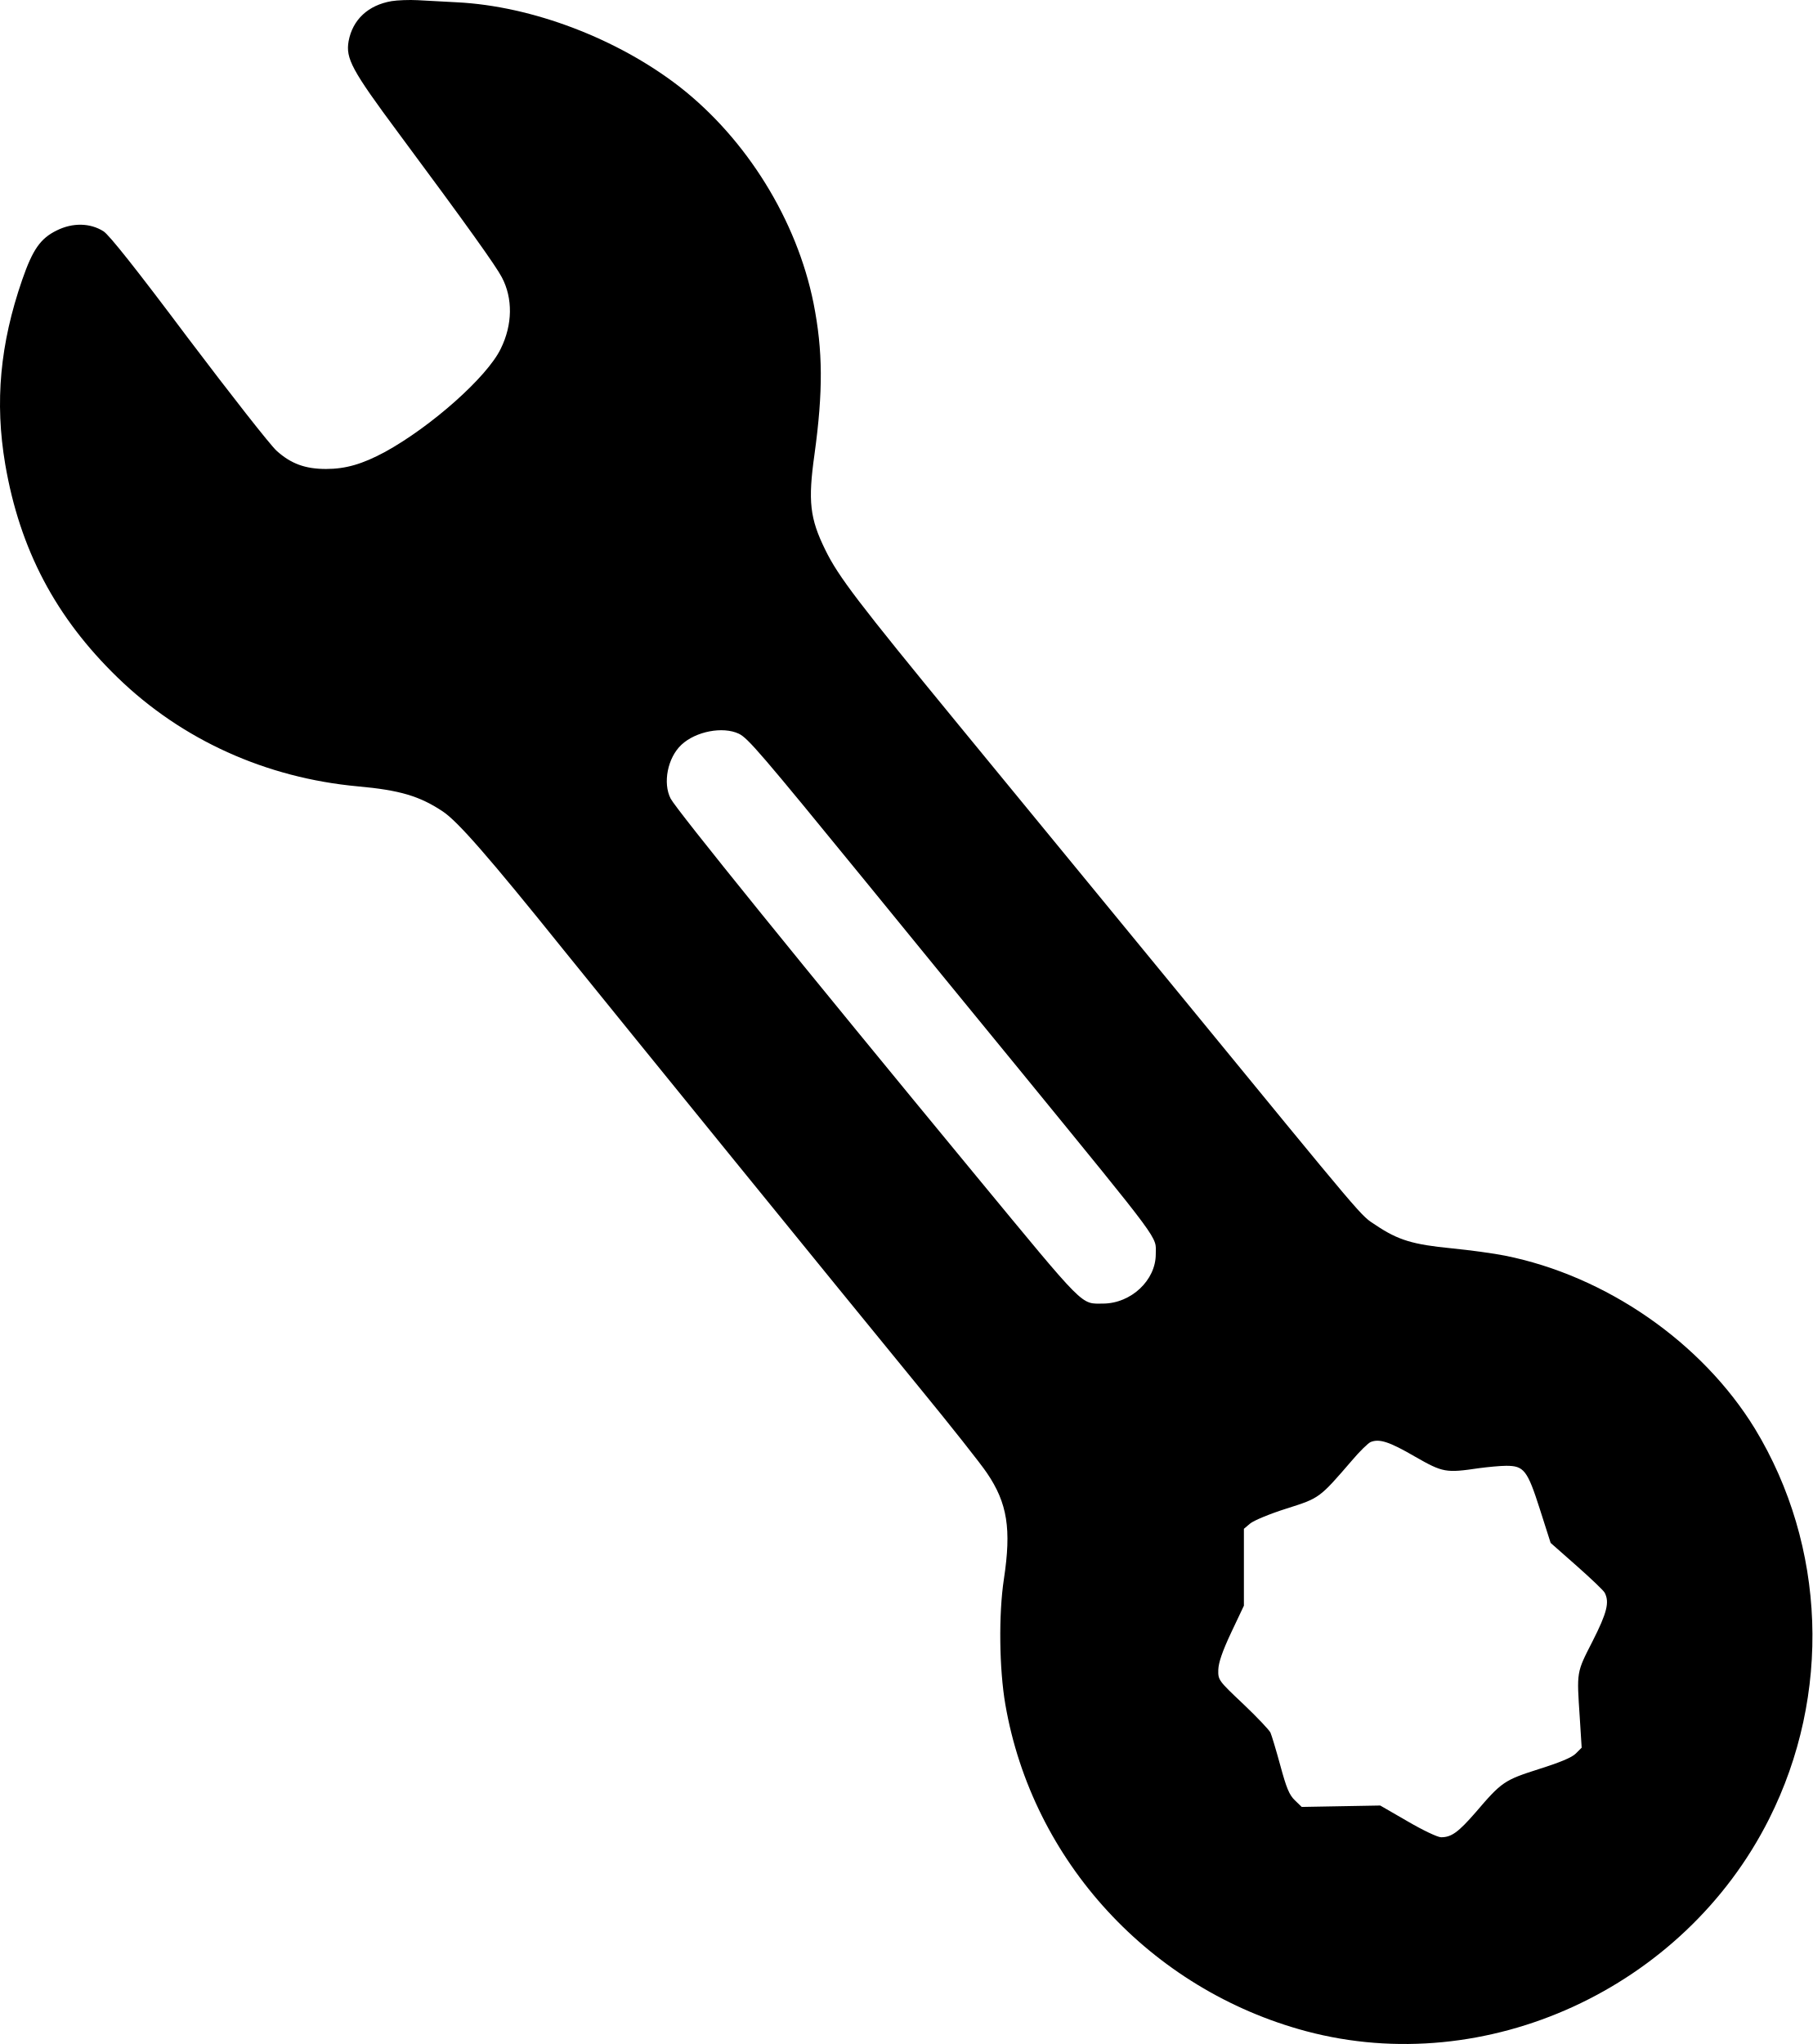
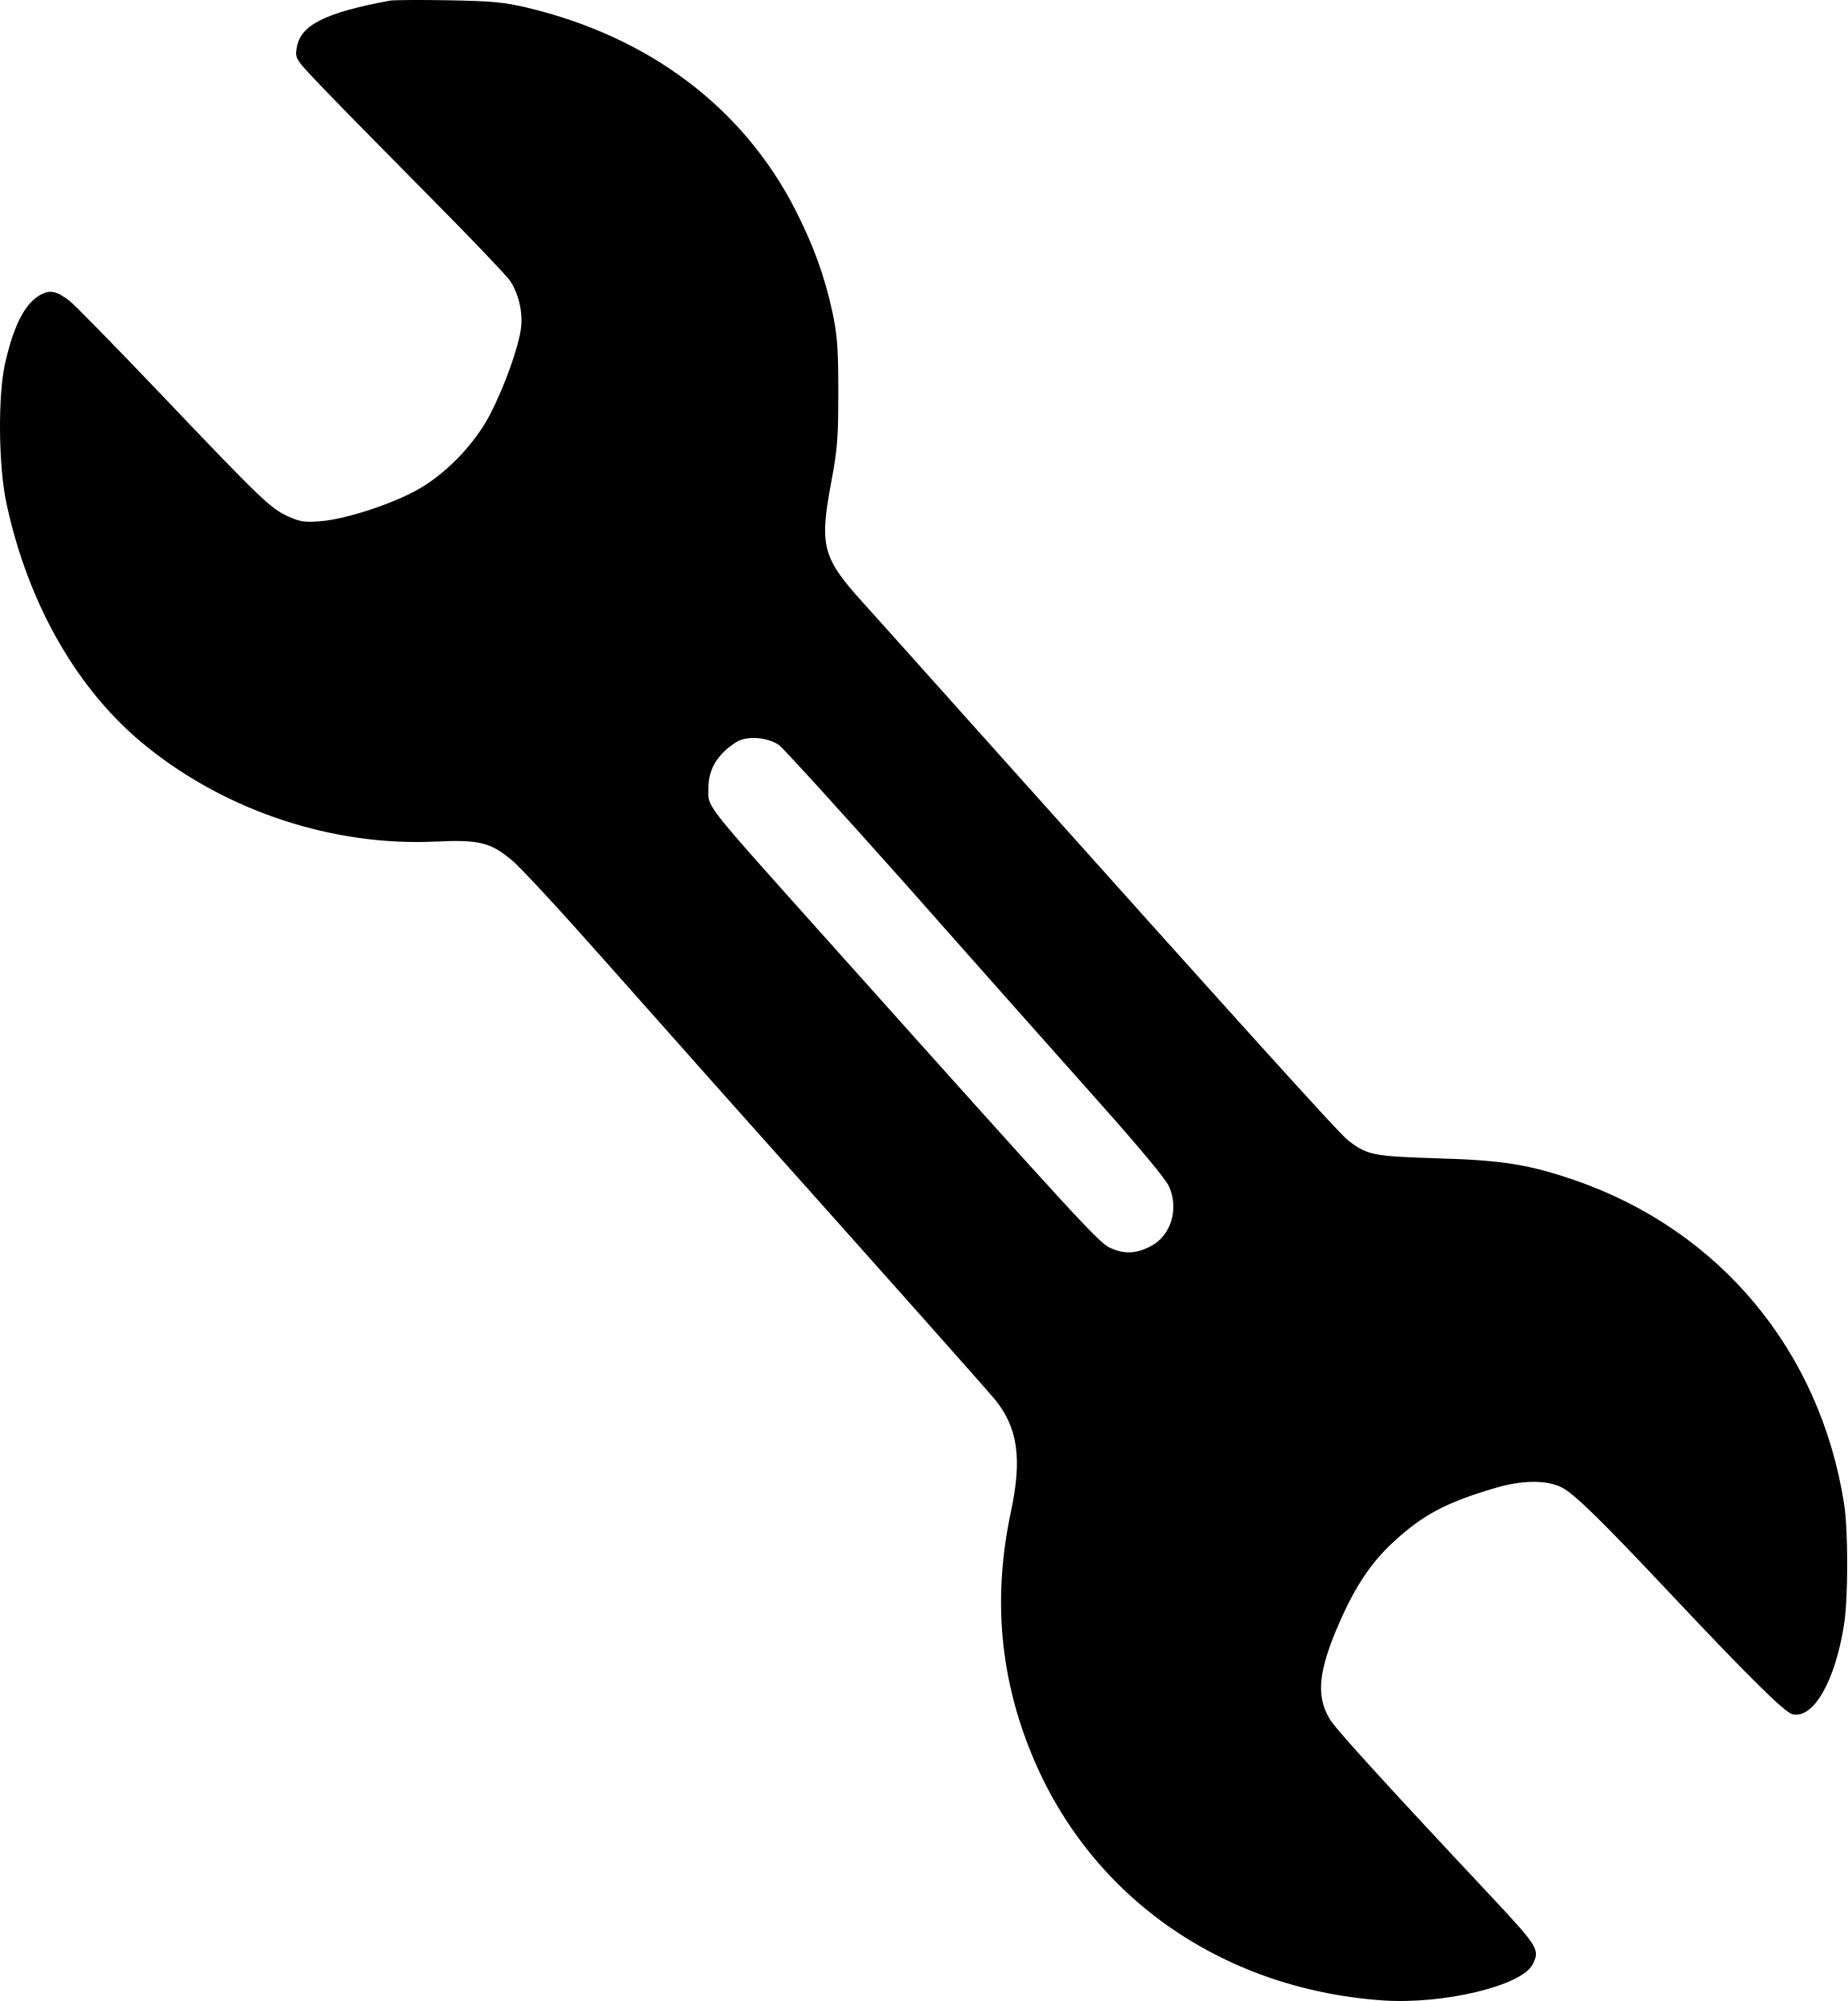
- <svg xmlns="http://www.w3.org/2000/svg" viewBox="0 0 886.932 1000" width="886.932" height="1000">
-   <path fill="#000" fill-rule="nonzero" d="M191.649 0.55C180.147 2.506 172.556 9.637 170.6 20.104C169.105 28.615 172.095 34.251 194.984 65.076C228.8 110.624 242.718 130.177 245.593 135.698C250.999 145.935 250.884 158.817 245.018 170.664C238.347 184.467 210.972 208.736 188.313 221.158C177.386 227.024 169.22 229.439 159.558 229.439C149.437 229.439 142.42 226.909 135.404 220.583C132.299 217.822 112.86 192.978 92.157 165.603C66.737 131.673 53.395 114.88 50.635 113.155C44.079 109.014 35.567 108.899 27.861 112.694C19.809 116.605 16.014 122.011 10.838 136.964C0.026 168.249 -2.619 196.659 2.557 227.139C9.688 268.776 27.171 302.017 57.536 331.462C89.051 362.057 130.228 380.575 175.086 384.716C195.559 386.556 205.336 389.432 216.723 397.023C223.969 401.854 238.922 418.877 275.728 464.654C306.668 502.956 409.266 629.248 449.983 678.936C465.165 697.454 480.003 716.202 482.993 720.688C493 735.411 494.956 748.063 491.275 772.447C488.629 789.7 488.974 816.499 491.965 833.867C505.192 910.586 563.047 973.386 639.19 993.745C727.295 1017.209 823.912 972.926 865.664 889.997C896.374 829.037 893.613 756.344 858.763 698.949C832.883 656.737 785.955 624.187 736.382 614.295C731.321 613.26 719.589 611.65 710.387 610.729C691.409 608.889 684.163 606.704 673.351 599.457C665.3 594.052 671.396 601.183 574.089 482.483C537.398 437.855 490.125 380.23 468.961 354.466C419.963 294.77 410.186 282.003 403.86 269.006C396.269 253.593 395.349 245.197 398.569 222.308C402.825 191.368 402.71 171.584 398.109 148.351C389.943 107.749 365.443 68.182 332.663 42.532C302.298 18.953 260.431 2.966 223.624 1.125C217.183 0.78 208.557 0.32 204.416 0.09C200.275 -0.14 194.524 0.09 191.649 0.55ZM361.533 358.951C366.019 361.137 371.885 367.923 424.103 431.874C444.462 456.833 478.048 498.01 498.751 523.199C569.948 610.384 565.578 604.518 565.578 613.605C565.578 626.372 553.5 637.644 539.928 637.759C528.656 637.759 531.992 641.095 477.473 575.073C392.588 472.246 331.053 396.218 328.177 390.697C324.266 383.106 326.682 370.683 333.468 364.357C340.484 357.801 353.711 355.271 361.533 358.951ZM692.444 712.637C706.132 720.458 707.512 720.688 723.845 718.273C728.215 717.698 734.196 717.123 737.072 717.123C745.698 717.123 747.424 719.193 753.52 738.286L758.811 754.849L771.463 766.006C778.479 772.217 784.69 778.083 785.265 779.233C787.68 783.834 786.415 789.01 779.284 803.042C771.348 818.57 771.578 817.65 773.073 840.424L773.993 855.031L771.118 857.907C769.162 859.862 763.296 862.277 753.06 865.498C736.152 870.904 734.886 871.709 722.119 886.661C713.608 896.438 710.272 898.854 705.211 898.854C703.486 898.854 696.24 895.403 688.764 891.032L675.421 883.326L656.213 883.671L637.005 884.016L633.669 880.795C630.909 878.15 629.528 874.814 626.538 863.773C624.468 856.181 622.282 848.935 621.707 847.67C621.132 846.405 615.151 840.078 608.365 833.637C596.288 822.25 596.058 821.905 596.173 816.96C596.288 813.394 598.128 807.988 602.499 798.671L608.71 785.559L608.71 766.811L608.71 747.948L611.7 745.417C613.426 743.922 621.477 740.587 629.528 738.056C645.861 732.88 645.631 732.995 661.619 714.477C665.3 710.106 669.44 706.081 670.705 705.506C674.961 703.78 679.792 705.275 692.444 712.637Z" />
+ <svg xmlns="http://www.w3.org/2000/svg" viewBox="0 0 923.206 1000" width="923.206" height="1000">
+   <path fill="#000" fill-rule="nonzero" d="M195.144 0.275C162.307 6.317 149.829 12.621 148.253 24.18C147.465 29.565 147.596 29.565 163.095 45.721C171.633 54.653 195.144 78.427 215.109 98.654C235.205 118.882 253.069 137.665 254.908 140.292C259.111 146.596 261.344 155.791 260.424 163.672C259.373 172.866 252.412 192.437 245.319 206.36C237.176 222.384 221.545 238.277 206.309 246.027C192.386 253.12 171.764 259.556 160.206 260.475C152.062 261.132 149.96 260.738 143.787 257.979C134.987 253.908 130.127 249.179 79.821 196.377C57.36 172.866 37.132 152.113 34.637 150.274C28.463 145.545 25.18 144.757 20.583 147.122C12.702 151.325 7.054 161.833 2.588 181.404C-1.09 197.297 -0.827 232.892 3.245 251.675C14.147 302.375 39.103 345.72 73.385 373.172C113.708 405.615 166.642 422.953 217.605 420.588C239.54 419.538 245.188 420.982 255.827 429.914C260.03 433.329 280.652 455.658 301.799 479.564C322.946 503.338 349.741 533.548 361.299 546.551C451.404 647.426 492.253 693.398 497.507 699.703C508.672 713.626 510.905 728.994 505.257 755.394C496.457 796.638 499.346 835.254 514.32 873.476C542.822 946.375 609.285 993.923 690.983 999.702C721.193 1001.803 760.466 992.478 765.983 981.707C769.661 974.483 768.872 973.038 746.543 949.133C689.538 888.319 667.472 864.019 664.451 858.897C657.621 847.207 658.934 834.86 669.442 810.823C677.323 792.829 685.204 781.007 696.106 770.894C710.948 757.102 722.769 750.797 747.463 743.573C760.86 739.633 773.207 739.501 780.694 743.442C786.998 746.726 800.133 759.598 834.546 796.112C874.082 838.144 891.814 855.613 895.755 856.664C906.263 859.291 917.164 840.245 921.63 811.874C923.732 798.214 923.732 764.852 921.63 751.454C909.678 675.272 859.765 615.115 787.655 590.027C764.538 582.015 751.14 579.782 717.909 578.863C686.123 577.812 683.365 577.287 673.776 569.931C669.442 566.647 621.5 513.583 489.364 365.948C464.539 338.102 438.401 309.074 431.571 301.456C411.08 278.864 409.504 272.953 415.284 241.824C418.567 224.354 418.961 219.1 418.961 195.852C418.961 173.785 418.436 167.481 416.072 156.185C412.131 137.927 406.483 122.428 397.289 104.434C371.019 53.471 324.391 18.401 263.445 3.821C251.755 1.063 245.845 0.537 224.041 0.143C209.987 -0.12 196.983 0.012 195.144 0.275ZM389.408 372.384C391.641 374.091 421.194 406.534 454.951 444.494C488.576 482.585 531.001 530.264 548.996 550.492C569.355 573.346 582.752 589.371 584.328 593.048C589.32 604.476 585.117 617.873 574.74 622.996C567.516 626.673 561.474 626.805 554.381 623.39C548.864 620.631 537.306 608.153 414.627 471.026C349.872 398.653 354.075 404.038 354.075 393.531C354.075 384.336 358.672 376.849 367.867 370.939C373.121 367.524 383.497 368.312 389.408 372.384Z" />
</svg>
